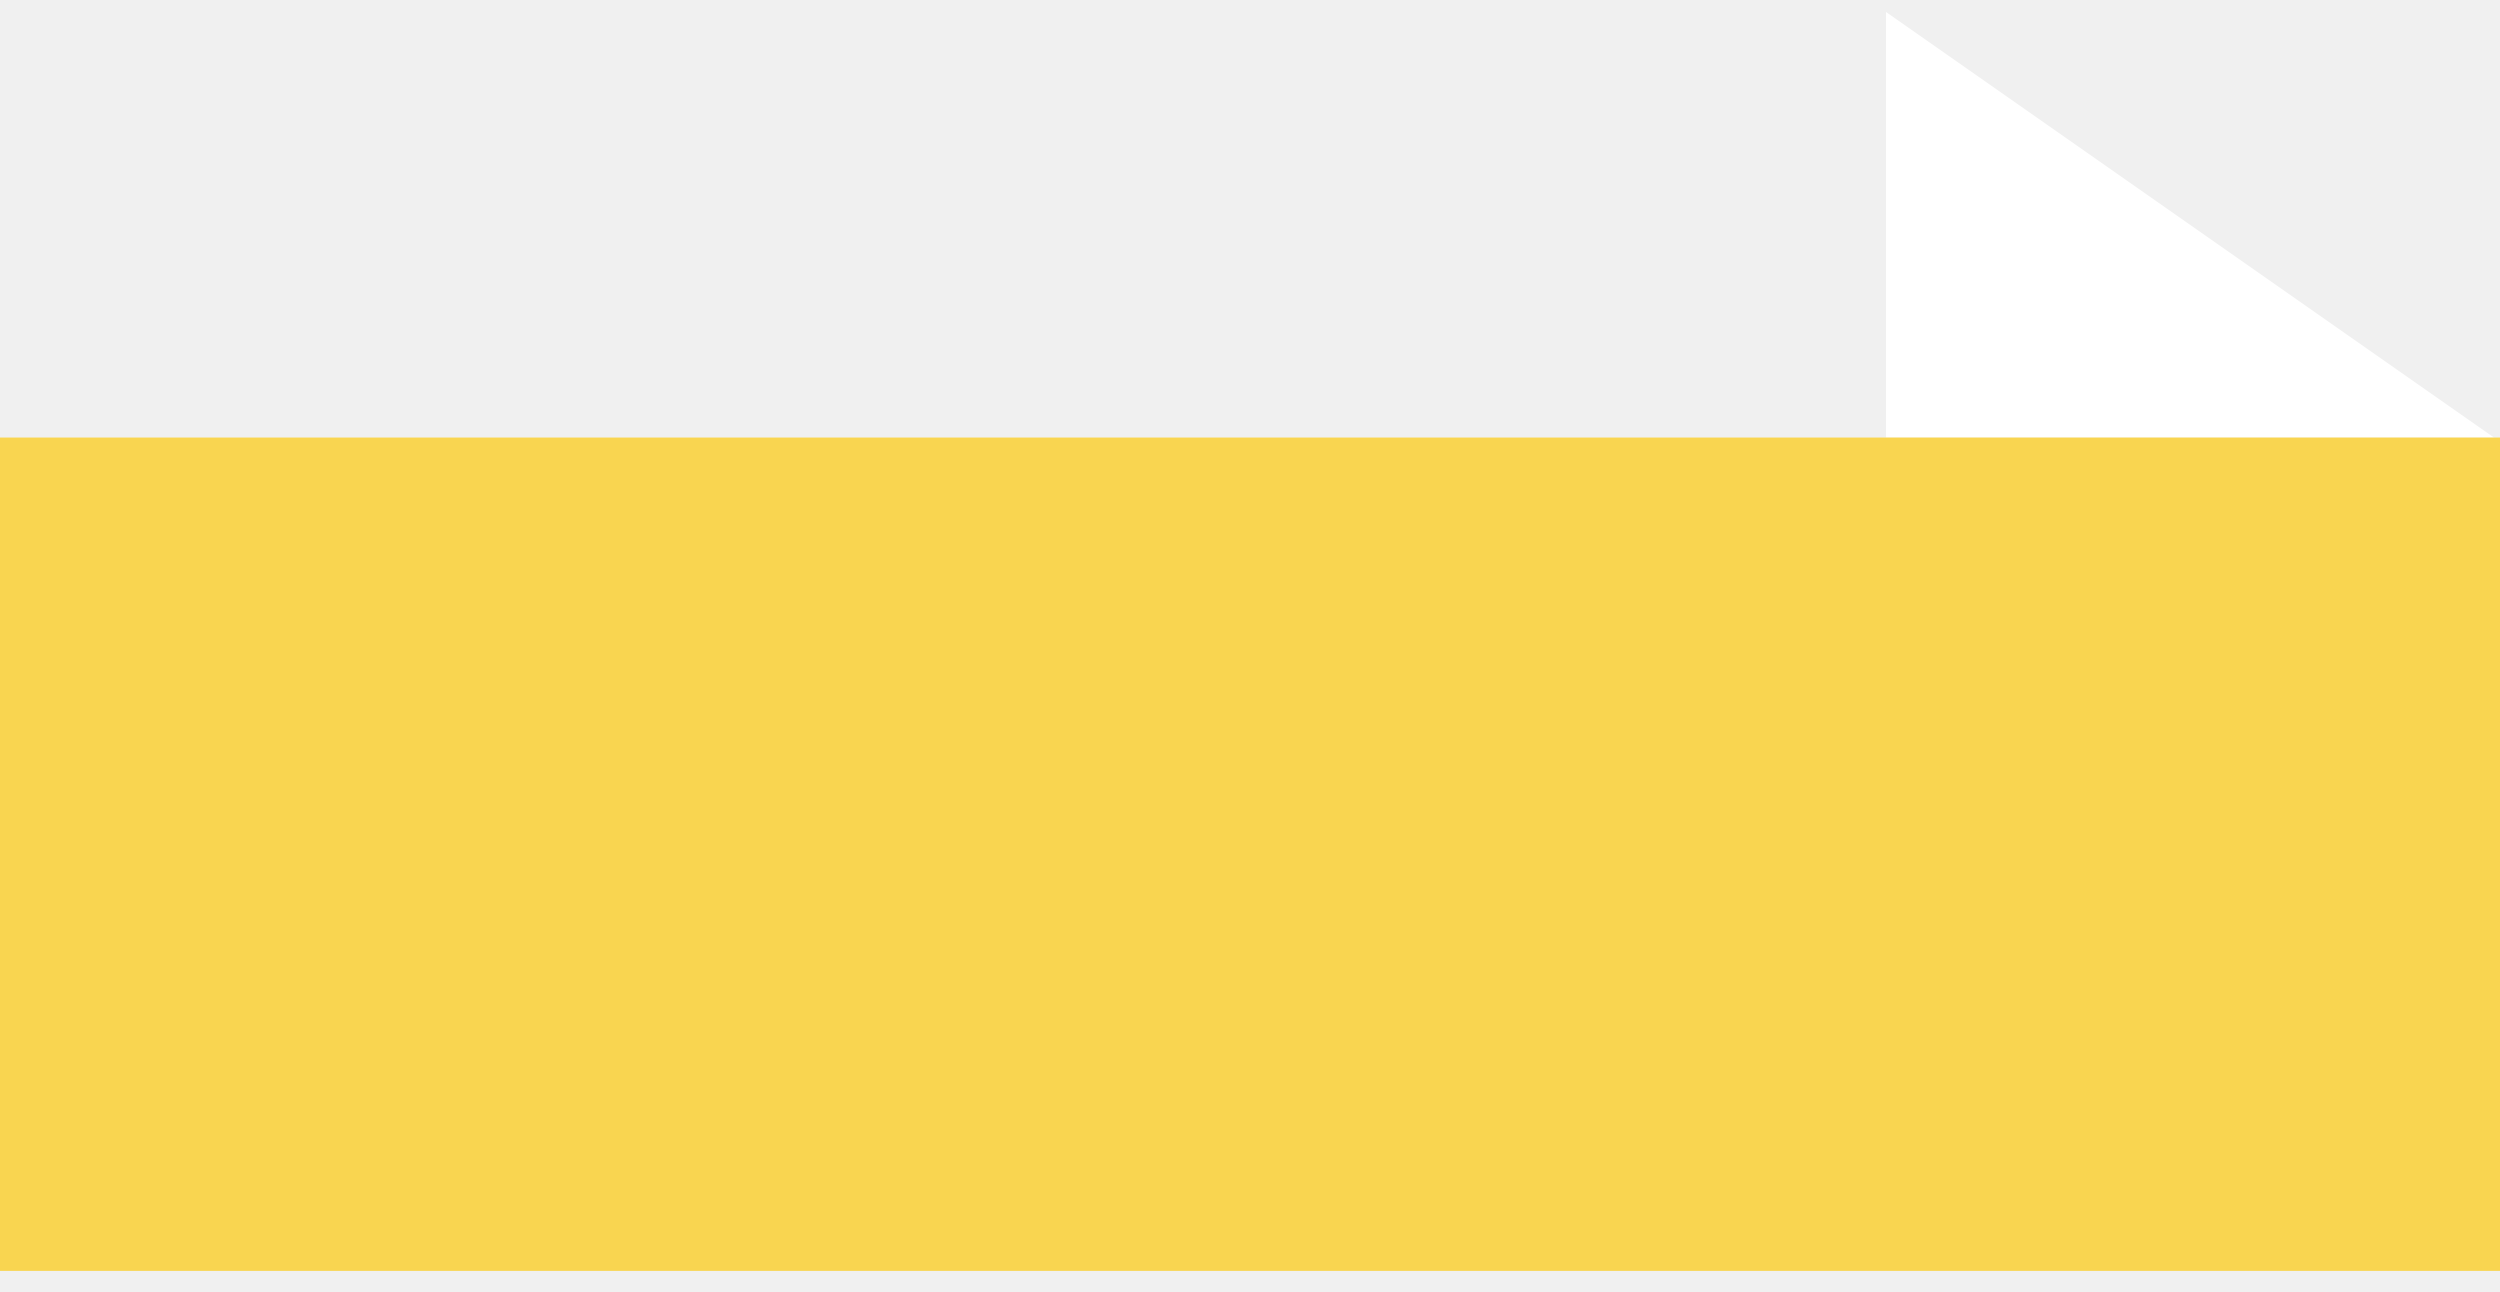
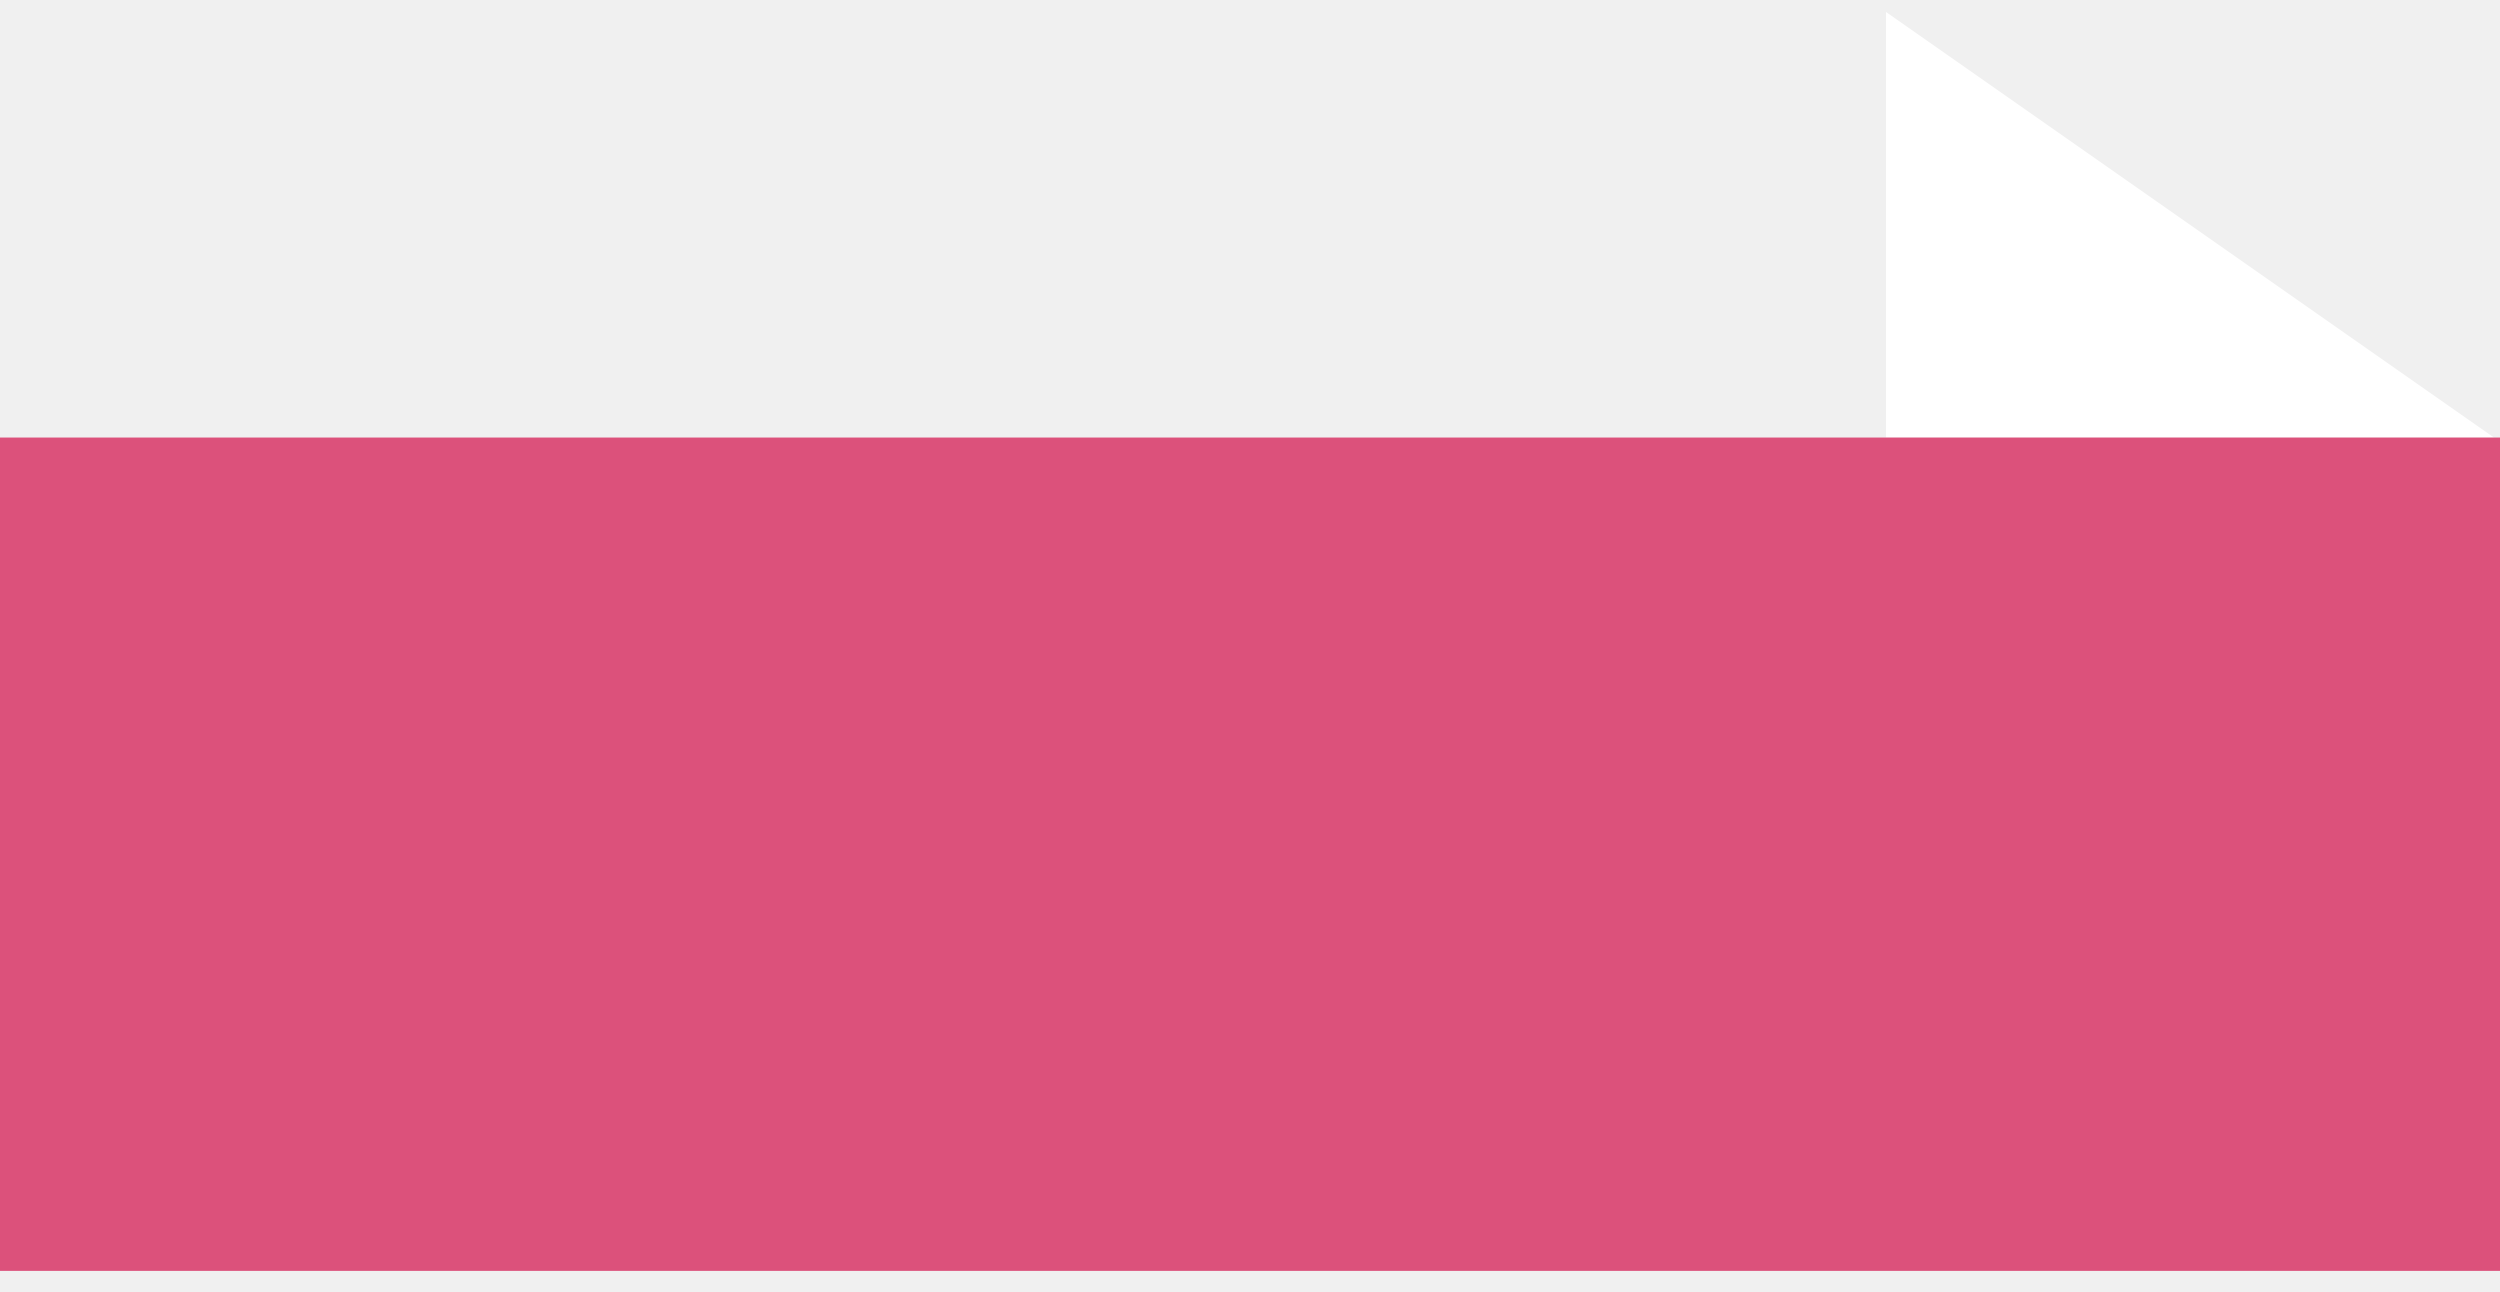
<svg xmlns="http://www.w3.org/2000/svg" width="120" height="62" viewBox="0 0 120 62" fill="none">
  <path d="M119.707 21L90.527 0.574V21L119.707 21Z" fill="white" />
-   <path d="M120 61.002L0 61.002L0 21.002L120 21.002V61.002Z" fill="#FCCA0C" fill-opacity="0.7" />
+   <path d="M120 61.002L0 61.002L0 21.002L120 21.002V61.002Z" fill="#d40e49" fill-opacity="0.7" />
</svg>
